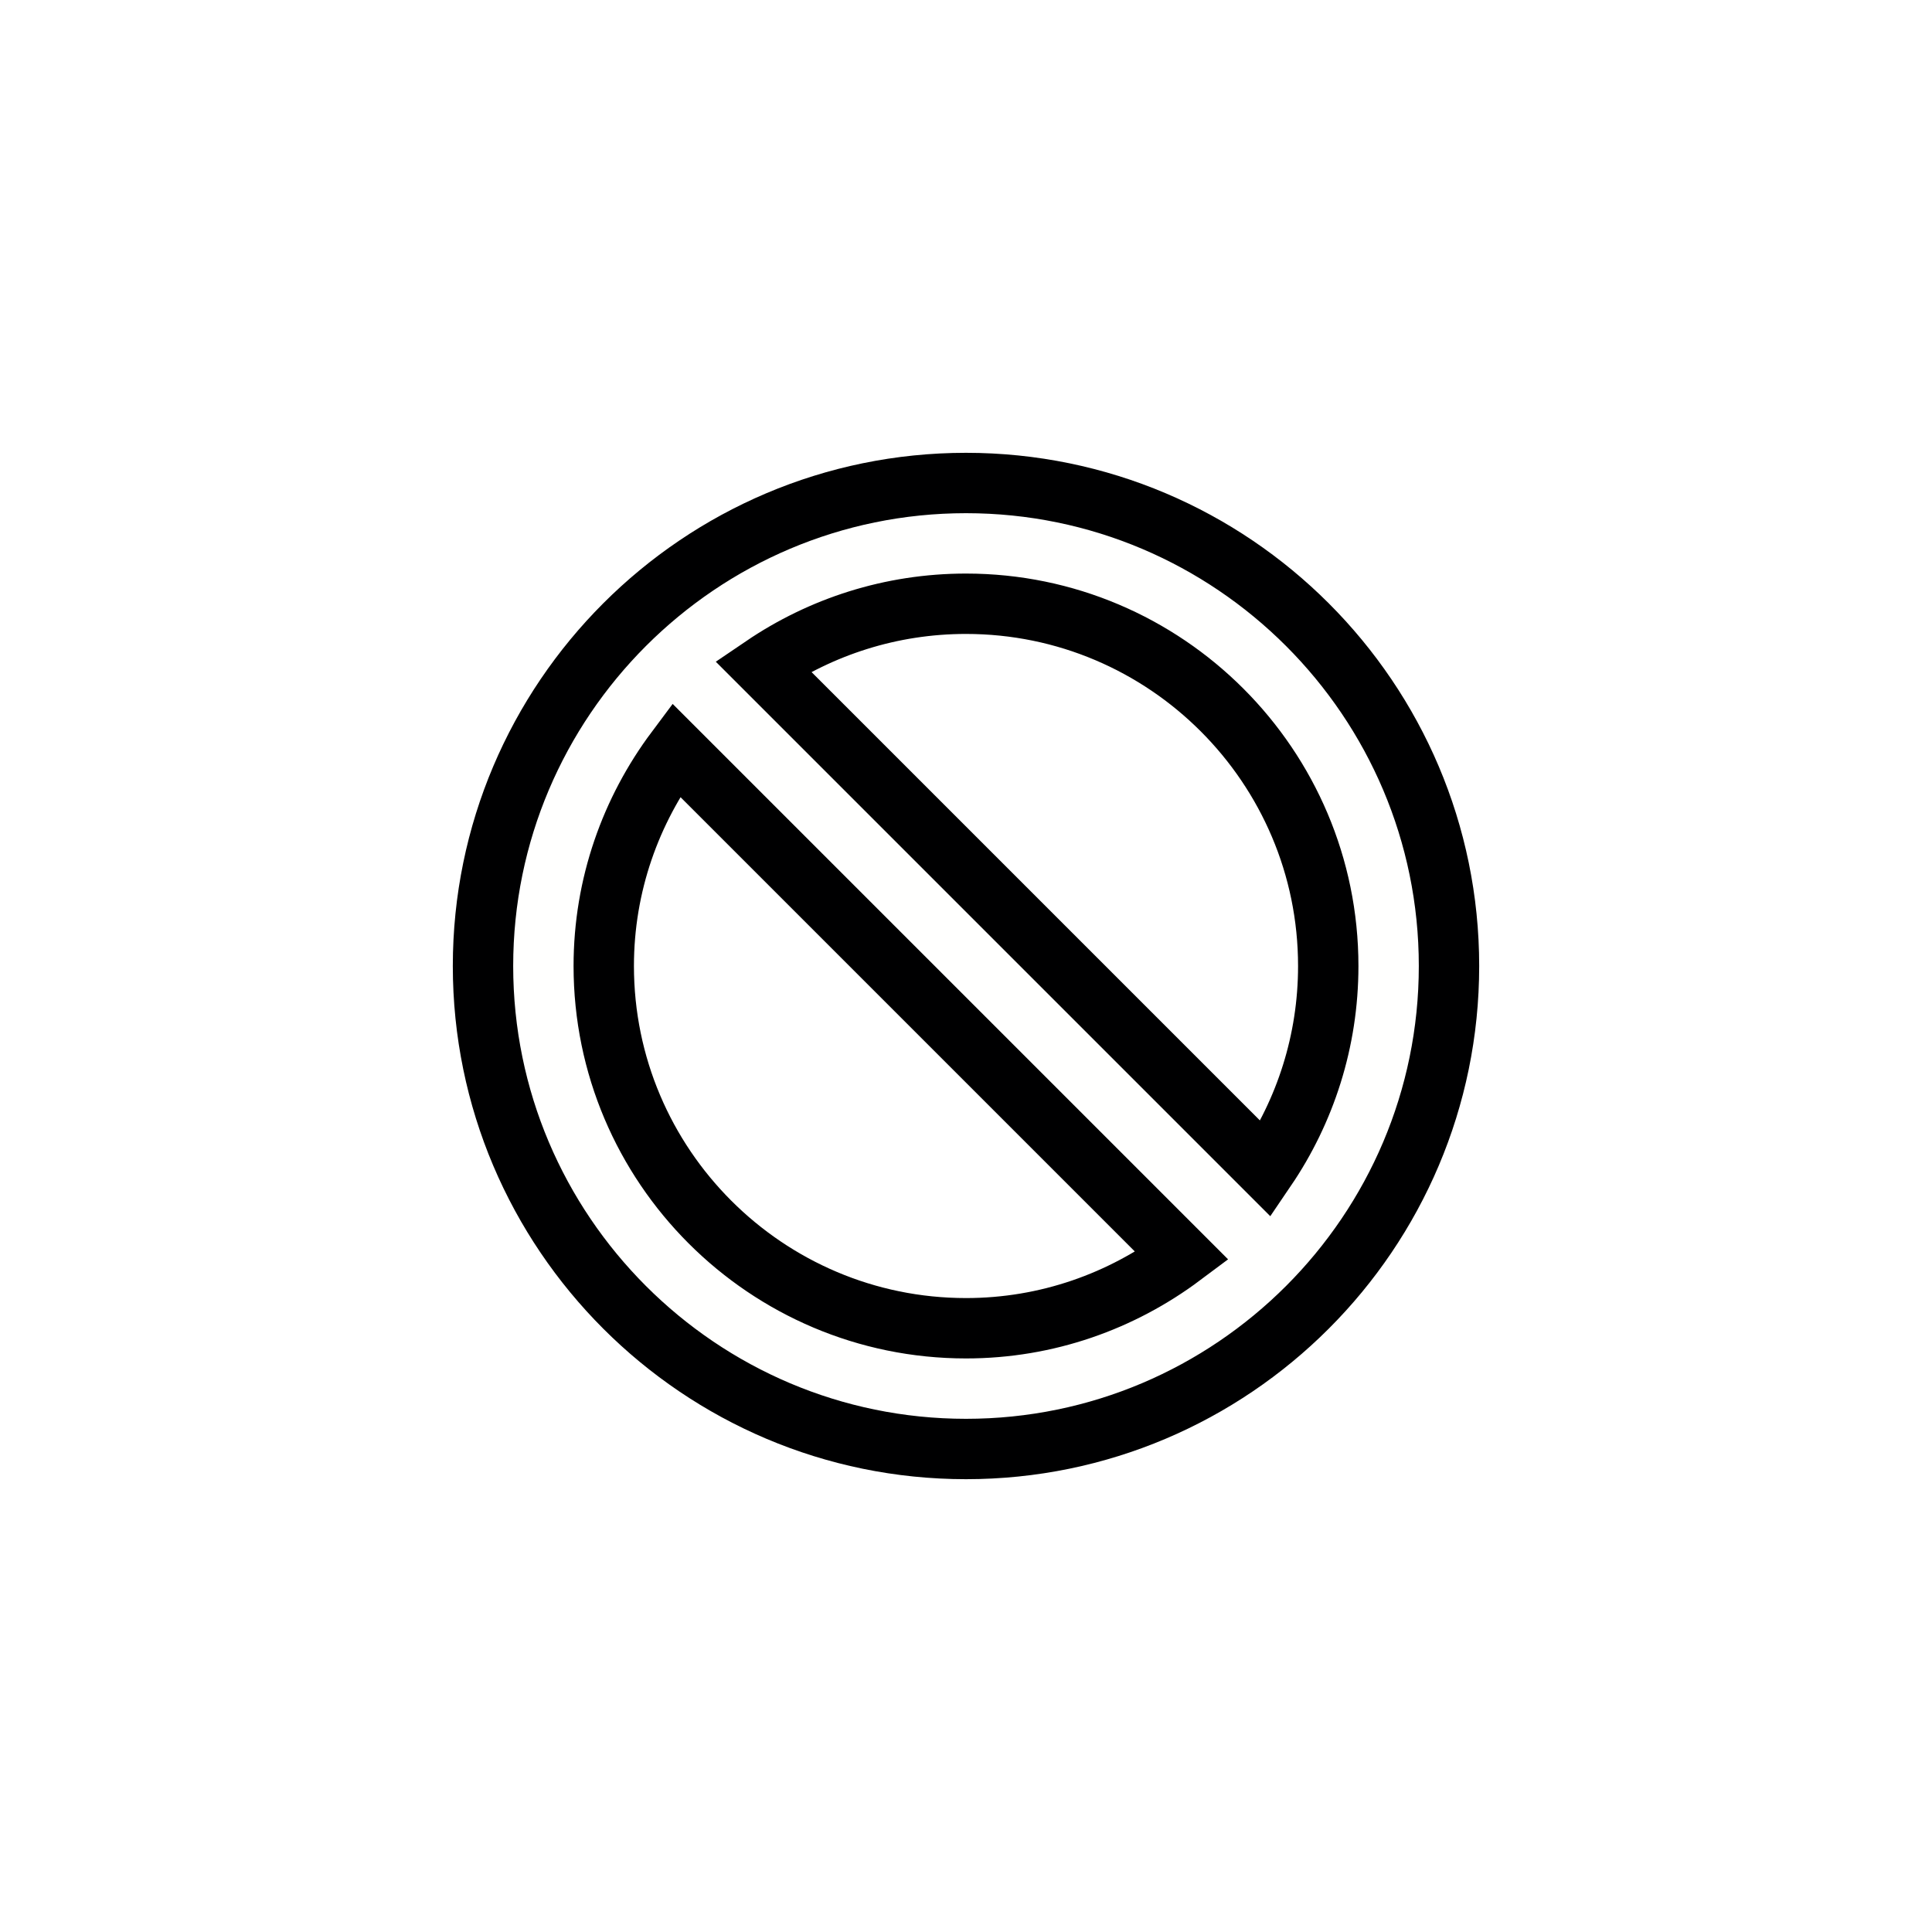
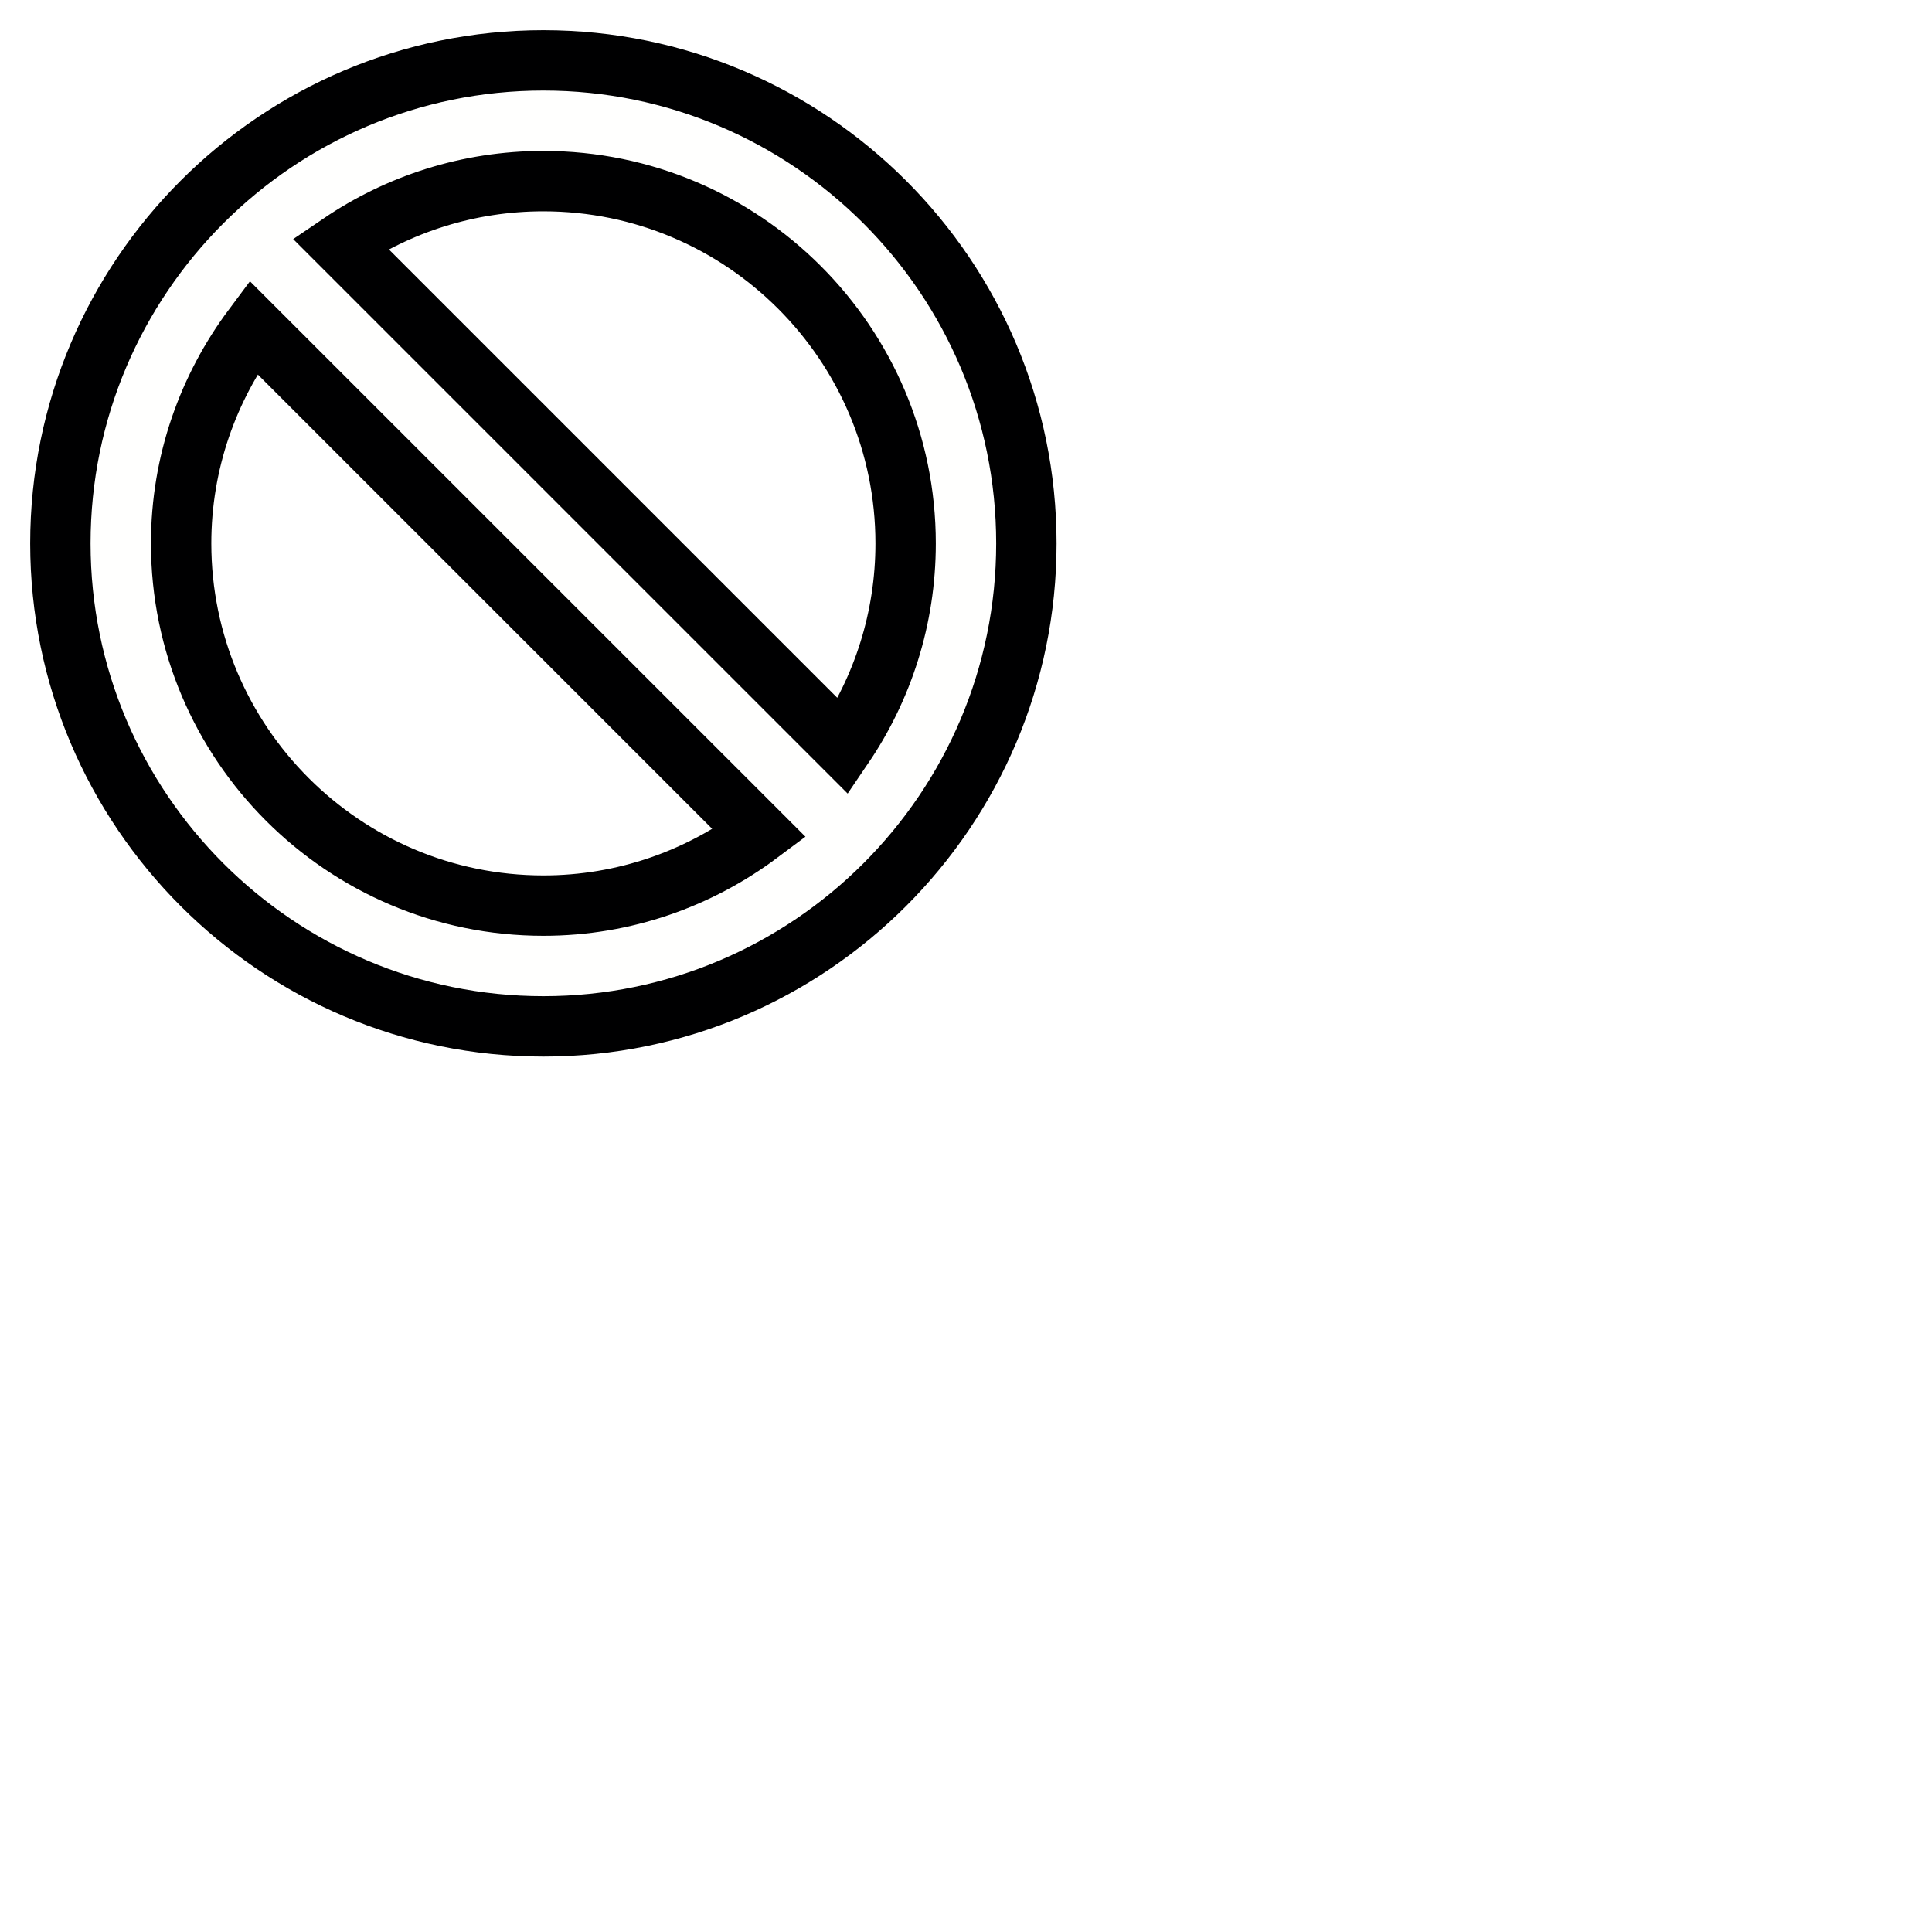
- <svg xmlns="http://www.w3.org/2000/svg" width="32" height="32" viewBox="0 0 32 32" fill="none">
-   <path d="M24 16C24 20.411 20.411 24 16 24C11.589 24 8 20.411 8 16C8 11.589 11.589 8 16 8C20.411 8 24 11.589 24 16ZM16 10C14.755 10 13.597 10.382 12.637 11.034L20.966 19.363C21.618 18.403 22 17.245 22 16C22 12.691 19.309 10 16 10ZM16 22C17.342 22 18.579 21.552 19.579 20.804L11.196 12.421C10.448 13.421 10 14.658 10 16C10 19.309 12.691 22 16 22Z" fill="#FFFFFE" stroke="#000001" stroke-miterlimit="10" />
+ <svg xmlns="http://www.w3.org/2000/svg" version="1.1" id="Layer_1" x="0px" y="0px" viewBox="0 0 32 32" style="enable-background:new 0 0 32 32;" xml:space="preserve">
+   <g transform="translate(0 32) scale(1 -1)">
+     <path style="fill:#FFFFFE;stroke:#000001;stroke-miterlimit:10;" d="M17,23c0-4.411-3.589-8-8-8s-8,3.589-8,8s3.589,8,8,8  S17,27.411,17,23z M9,29c-1.245,0-2.403-0.382-3.363-1.034l8.329-8.329C14.618,20.597,15,21.755,15,23  C15,26.309,12.309,29,9,29z M9,17c1.342,0,2.579,0.448,3.579,1.196l-8.384,8.383C3.448,25.579,3,24.342,3,23  C3,19.691,5.691,17,9,17z" />
+   </g>
</svg>
